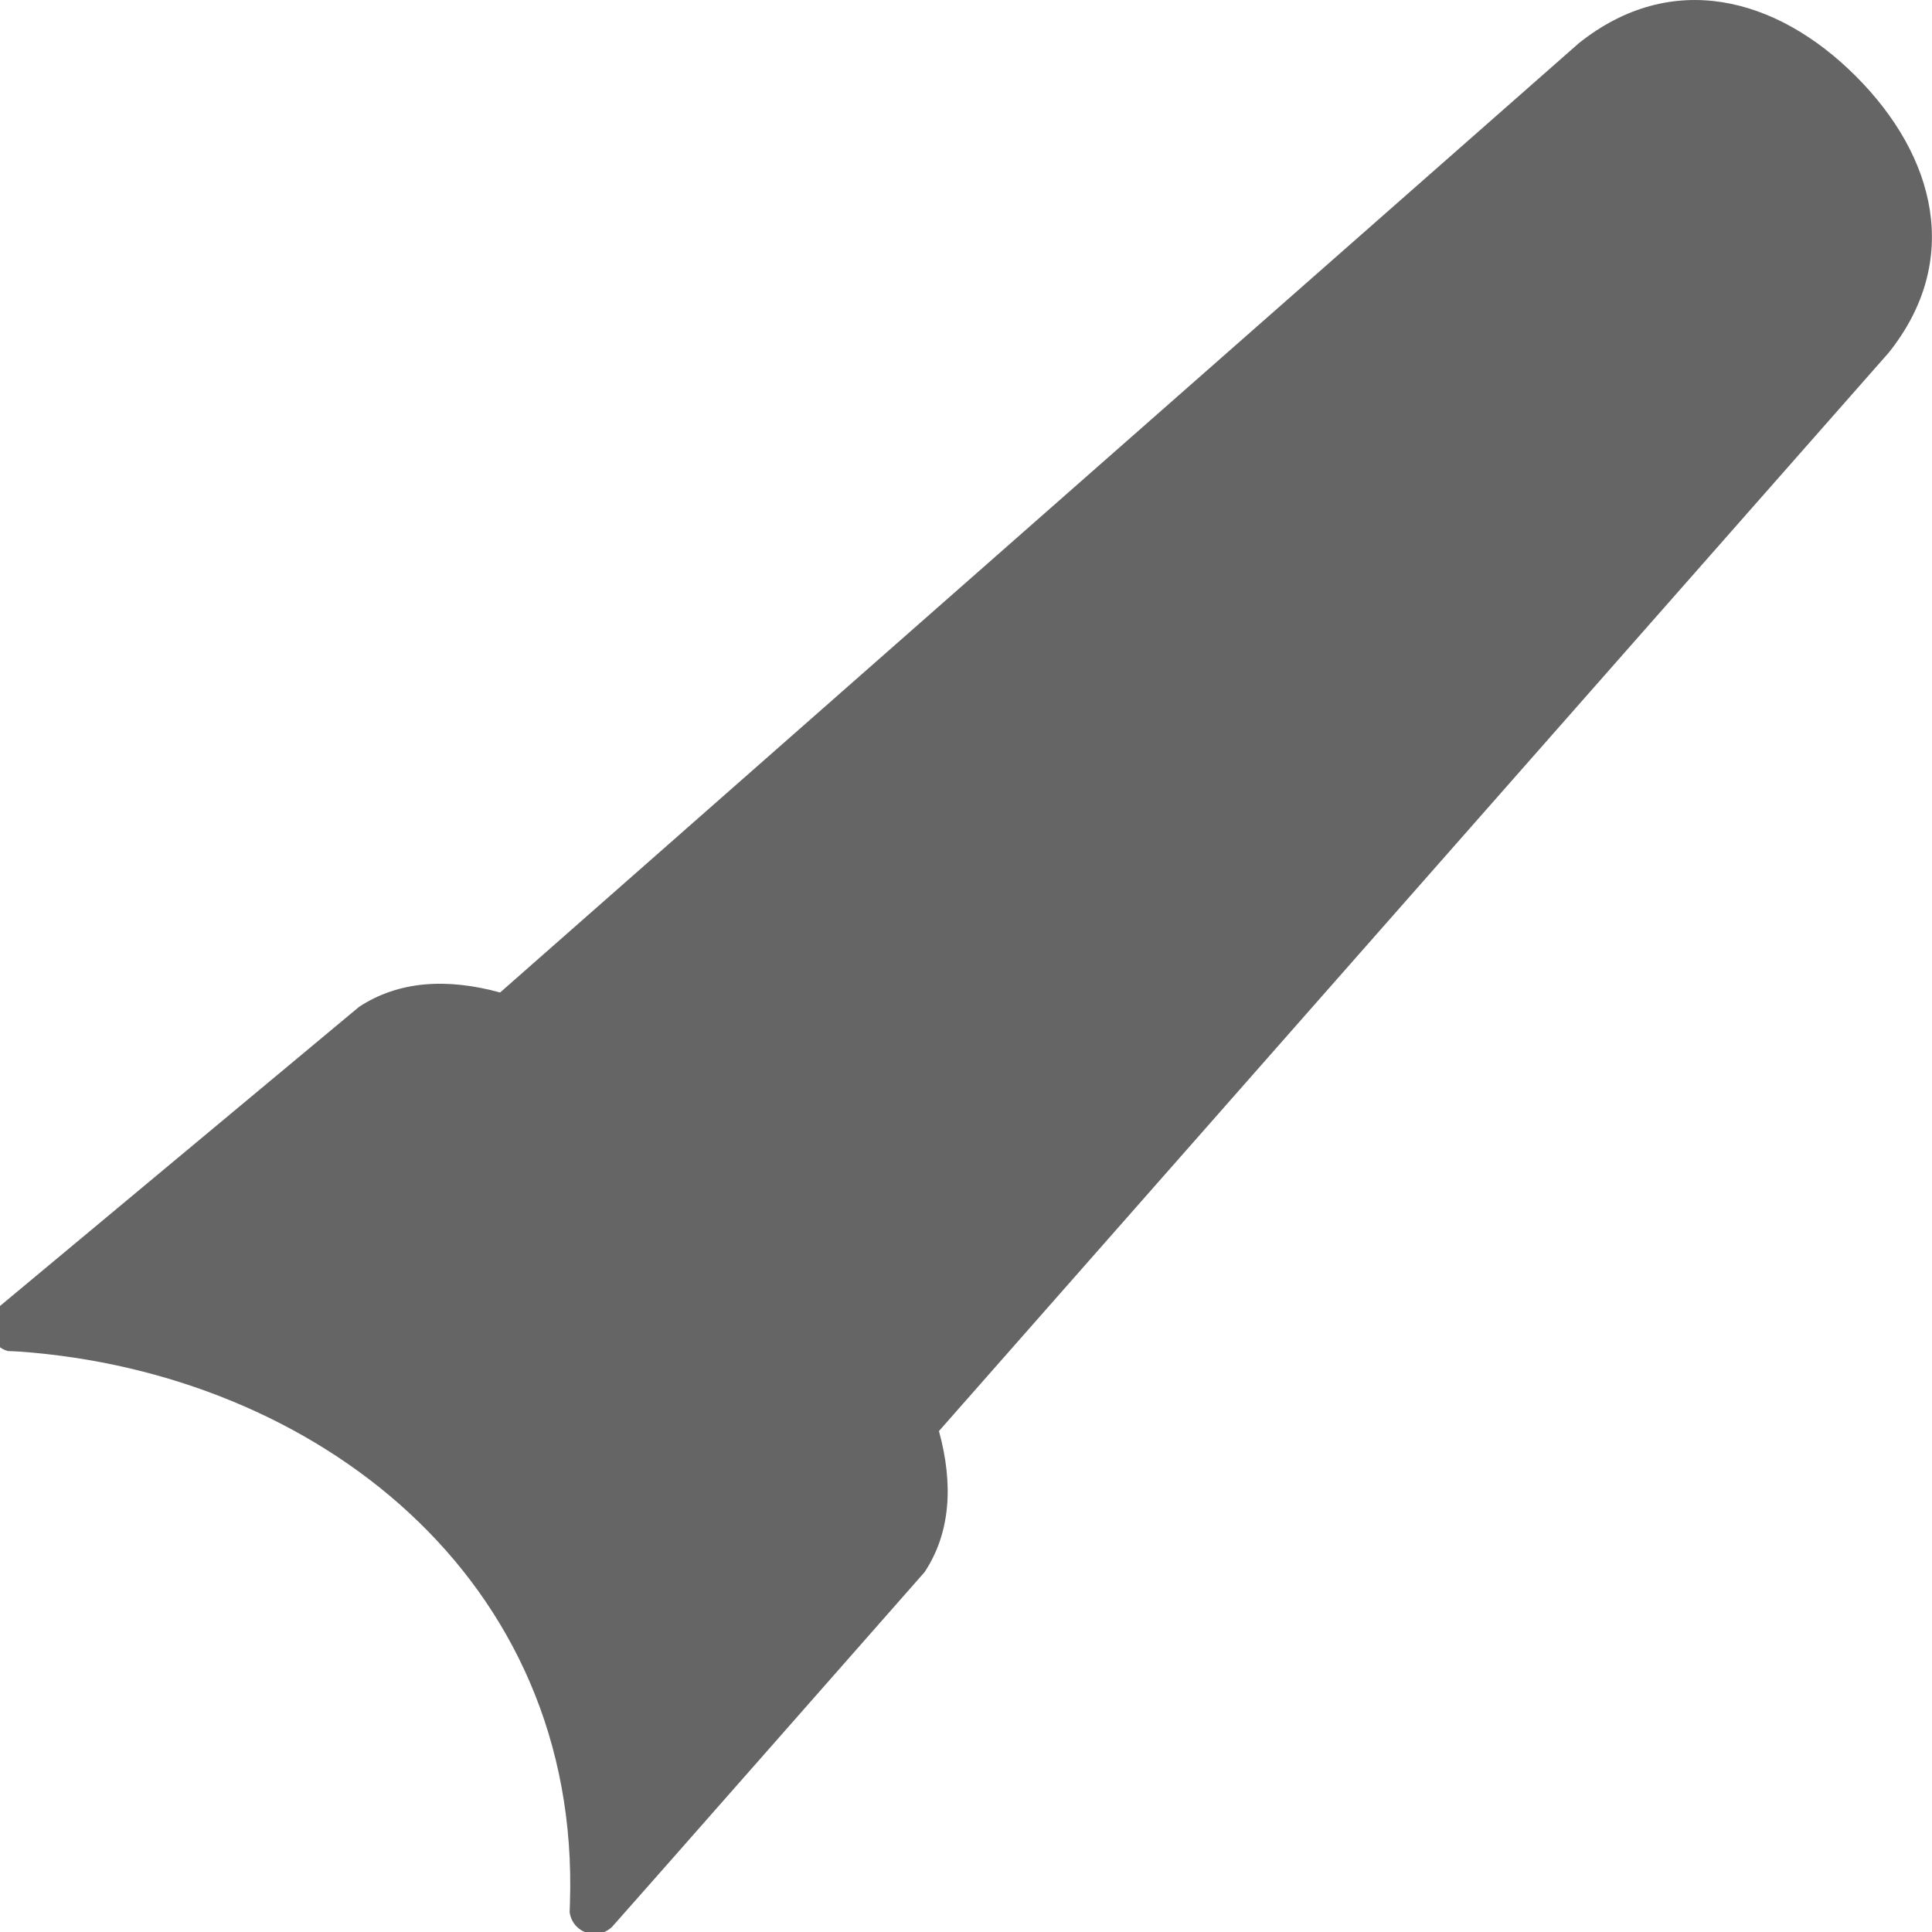
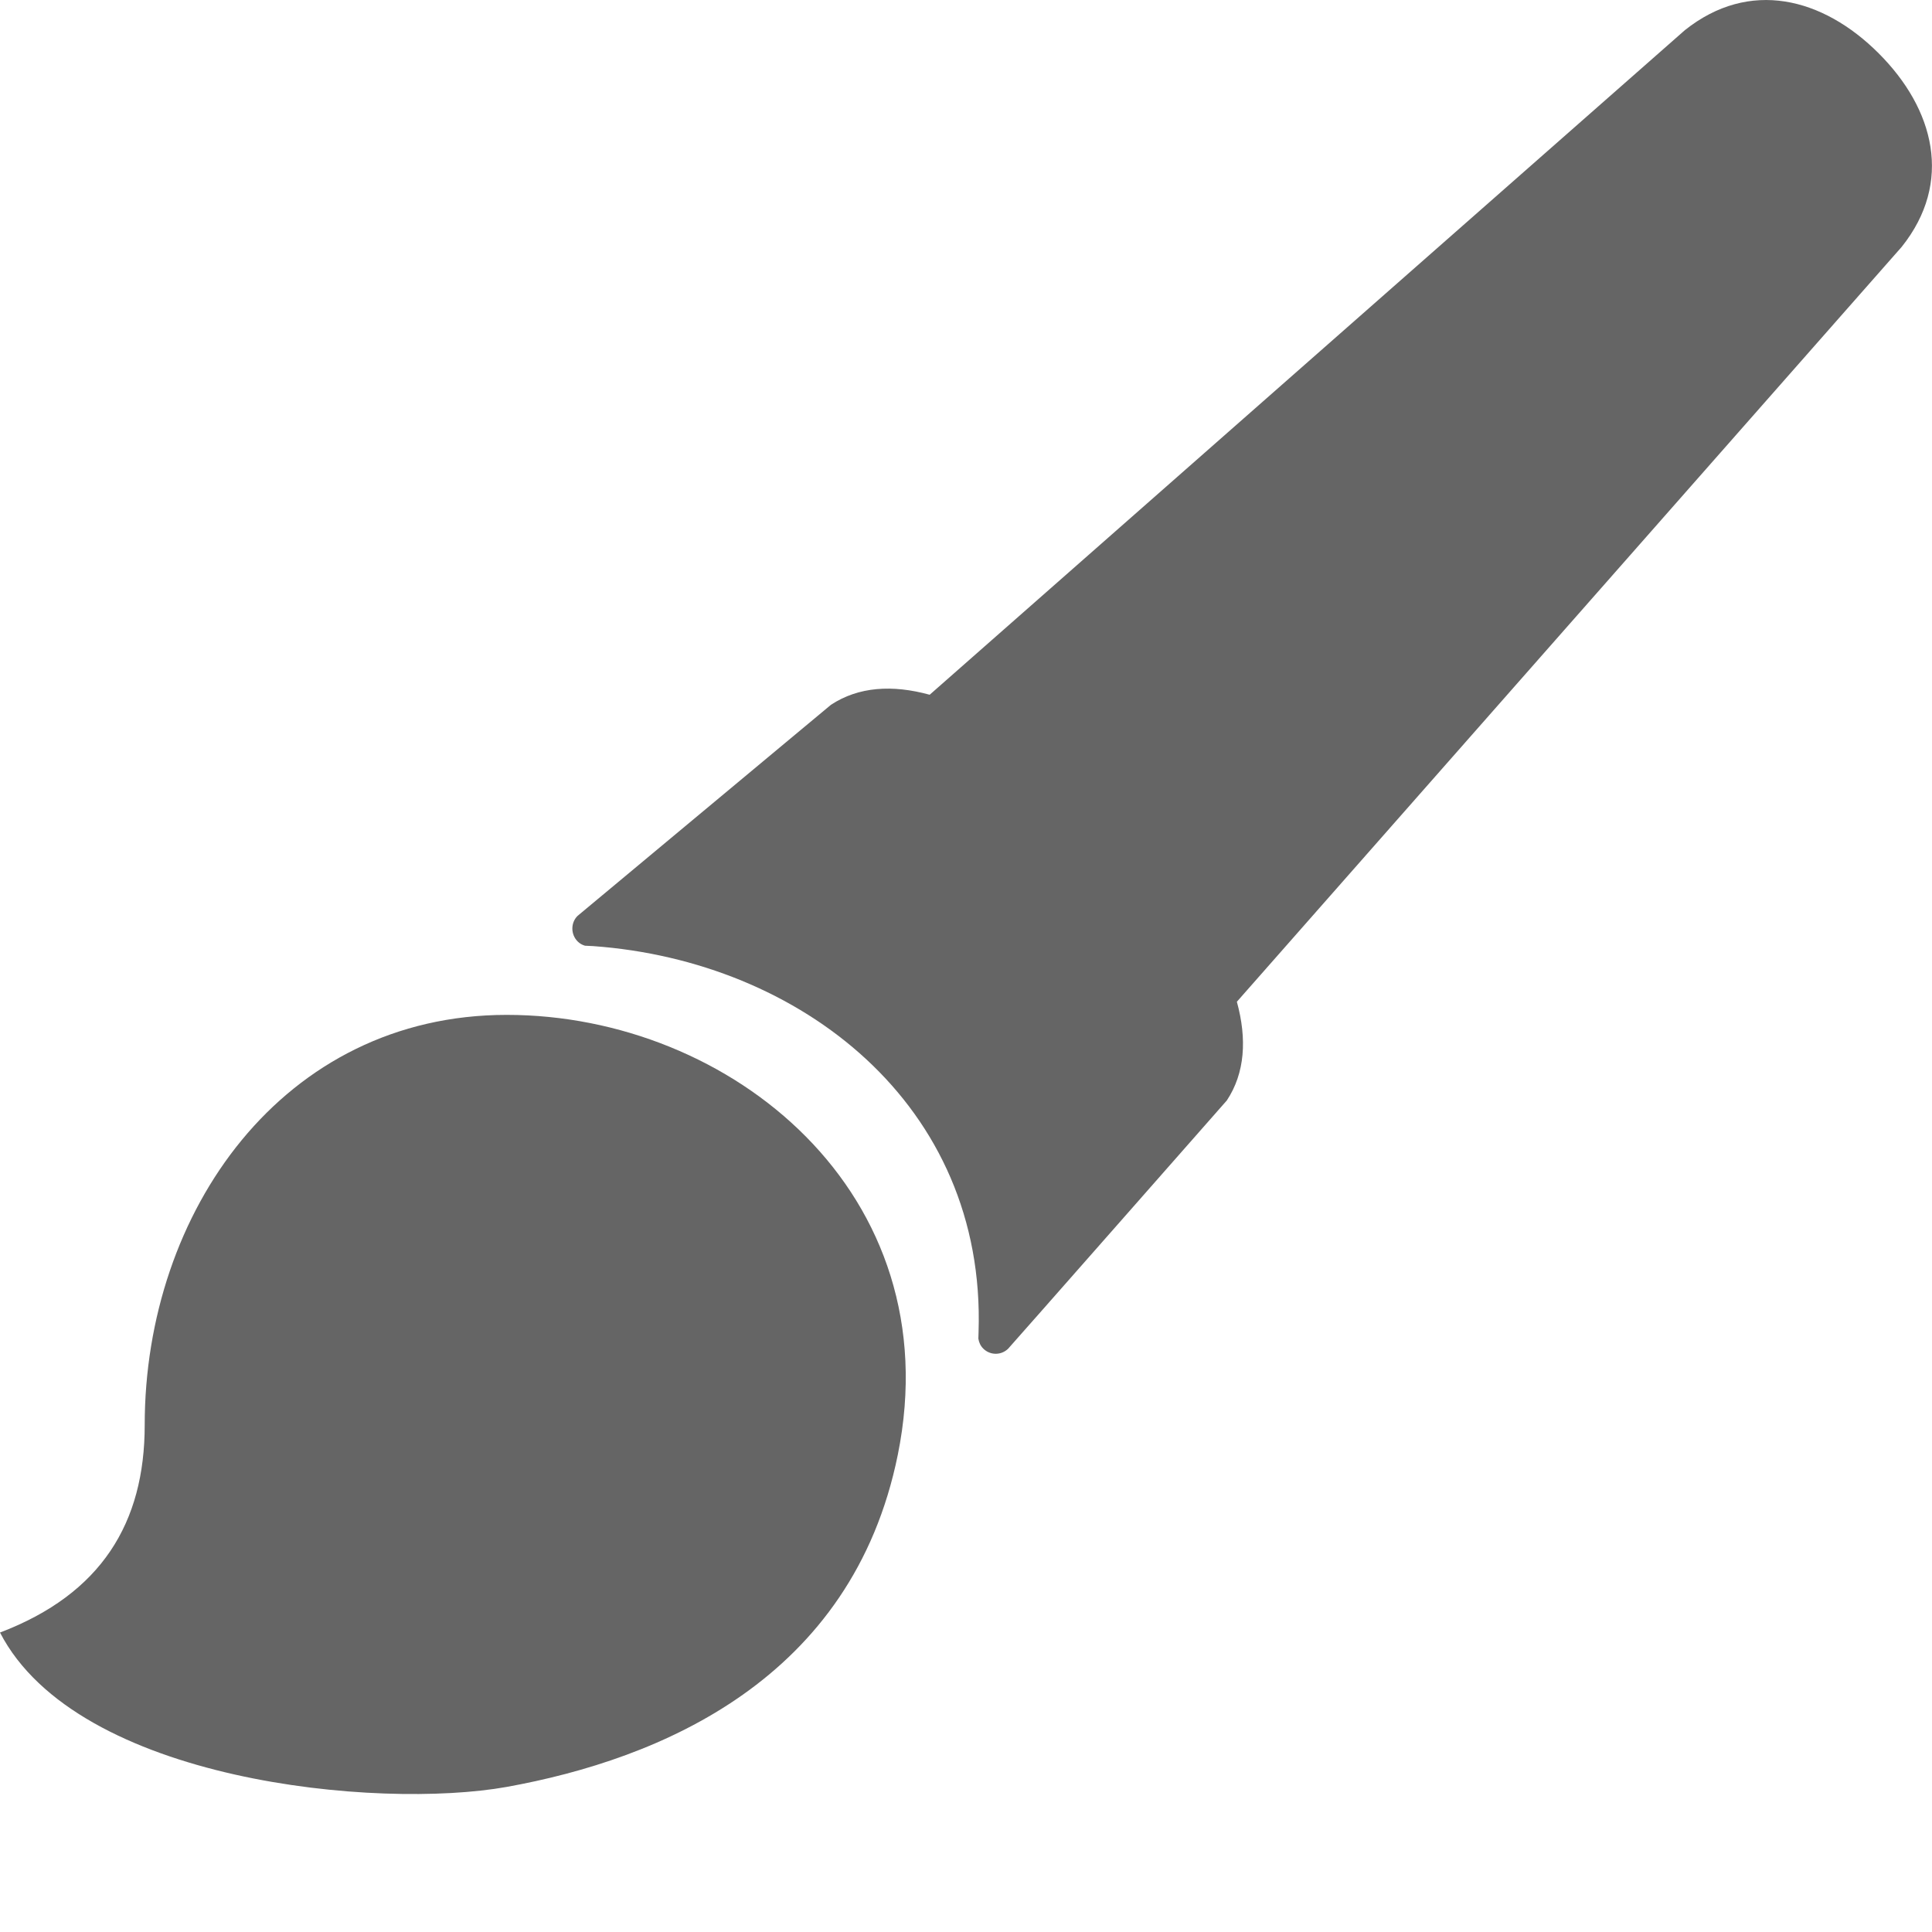
- <svg xmlns="http://www.w3.org/2000/svg" width="7px" height="7px" viewBox="0 0 7 7" version="1.1">
+ <svg xmlns="http://www.w3.org/2000/svg" width="10px" height="10px" viewBox="0 0 10 10" version="1.1">
  <defs />
  <g id="Page-1" stroke="none" stroke-width="1" fill="none" fill-rule="evenodd">
-     <g id="paintbrush" transform="translate(-3, 0)" fill-rule="nonzero" fill="#656565">
+     <g id="paintbrush-light" fill-rule="nonzero" fill="#656565">
+       <path d="M2.623,5.253 C1.464,5.253 0.749,6.273 0.749,7.376 C0.749,7.882 0.525,8.25 2.23214286e-05,8.45 C0.4,9.224 1.959,9.368 2.623,9.249 C3.419,9.105 4.411,8.693 4.647,7.53 C4.921,6.177 3.782,5.253 2.623,5.253 Z" id="Shape" />
      <path d="M9.724,0.276 C9.435,-0.013 9.055,-0.11 8.721,0.156 L4.812,3.596 C4.619,3.543 4.444,3.554 4.301,3.648 L2.989,4.741 C2.953,4.777 2.954,4.837 2.99,4.873 C3.001,4.884 3.014,4.891 3.028,4.895 C3.042,4.896 3.056,4.896 3.07,4.897 C4.142,4.974 5.104,5.717 5.065,6.895 C5.065,6.906 5.064,6.917 5.064,6.929 C5.067,6.948 5.075,6.966 5.089,6.98 C5.125,7.016 5.182,7.016 5.218,6.981 C5.221,6.979 6.35,5.696 6.35,5.696 C6.444,5.554 6.455,5.378 6.402,5.185 L9.843,1.278 C10.11,0.944 10.013,0.565 9.724,0.276 Z" id="Shape" />
    </g>
  </g>
</svg>
